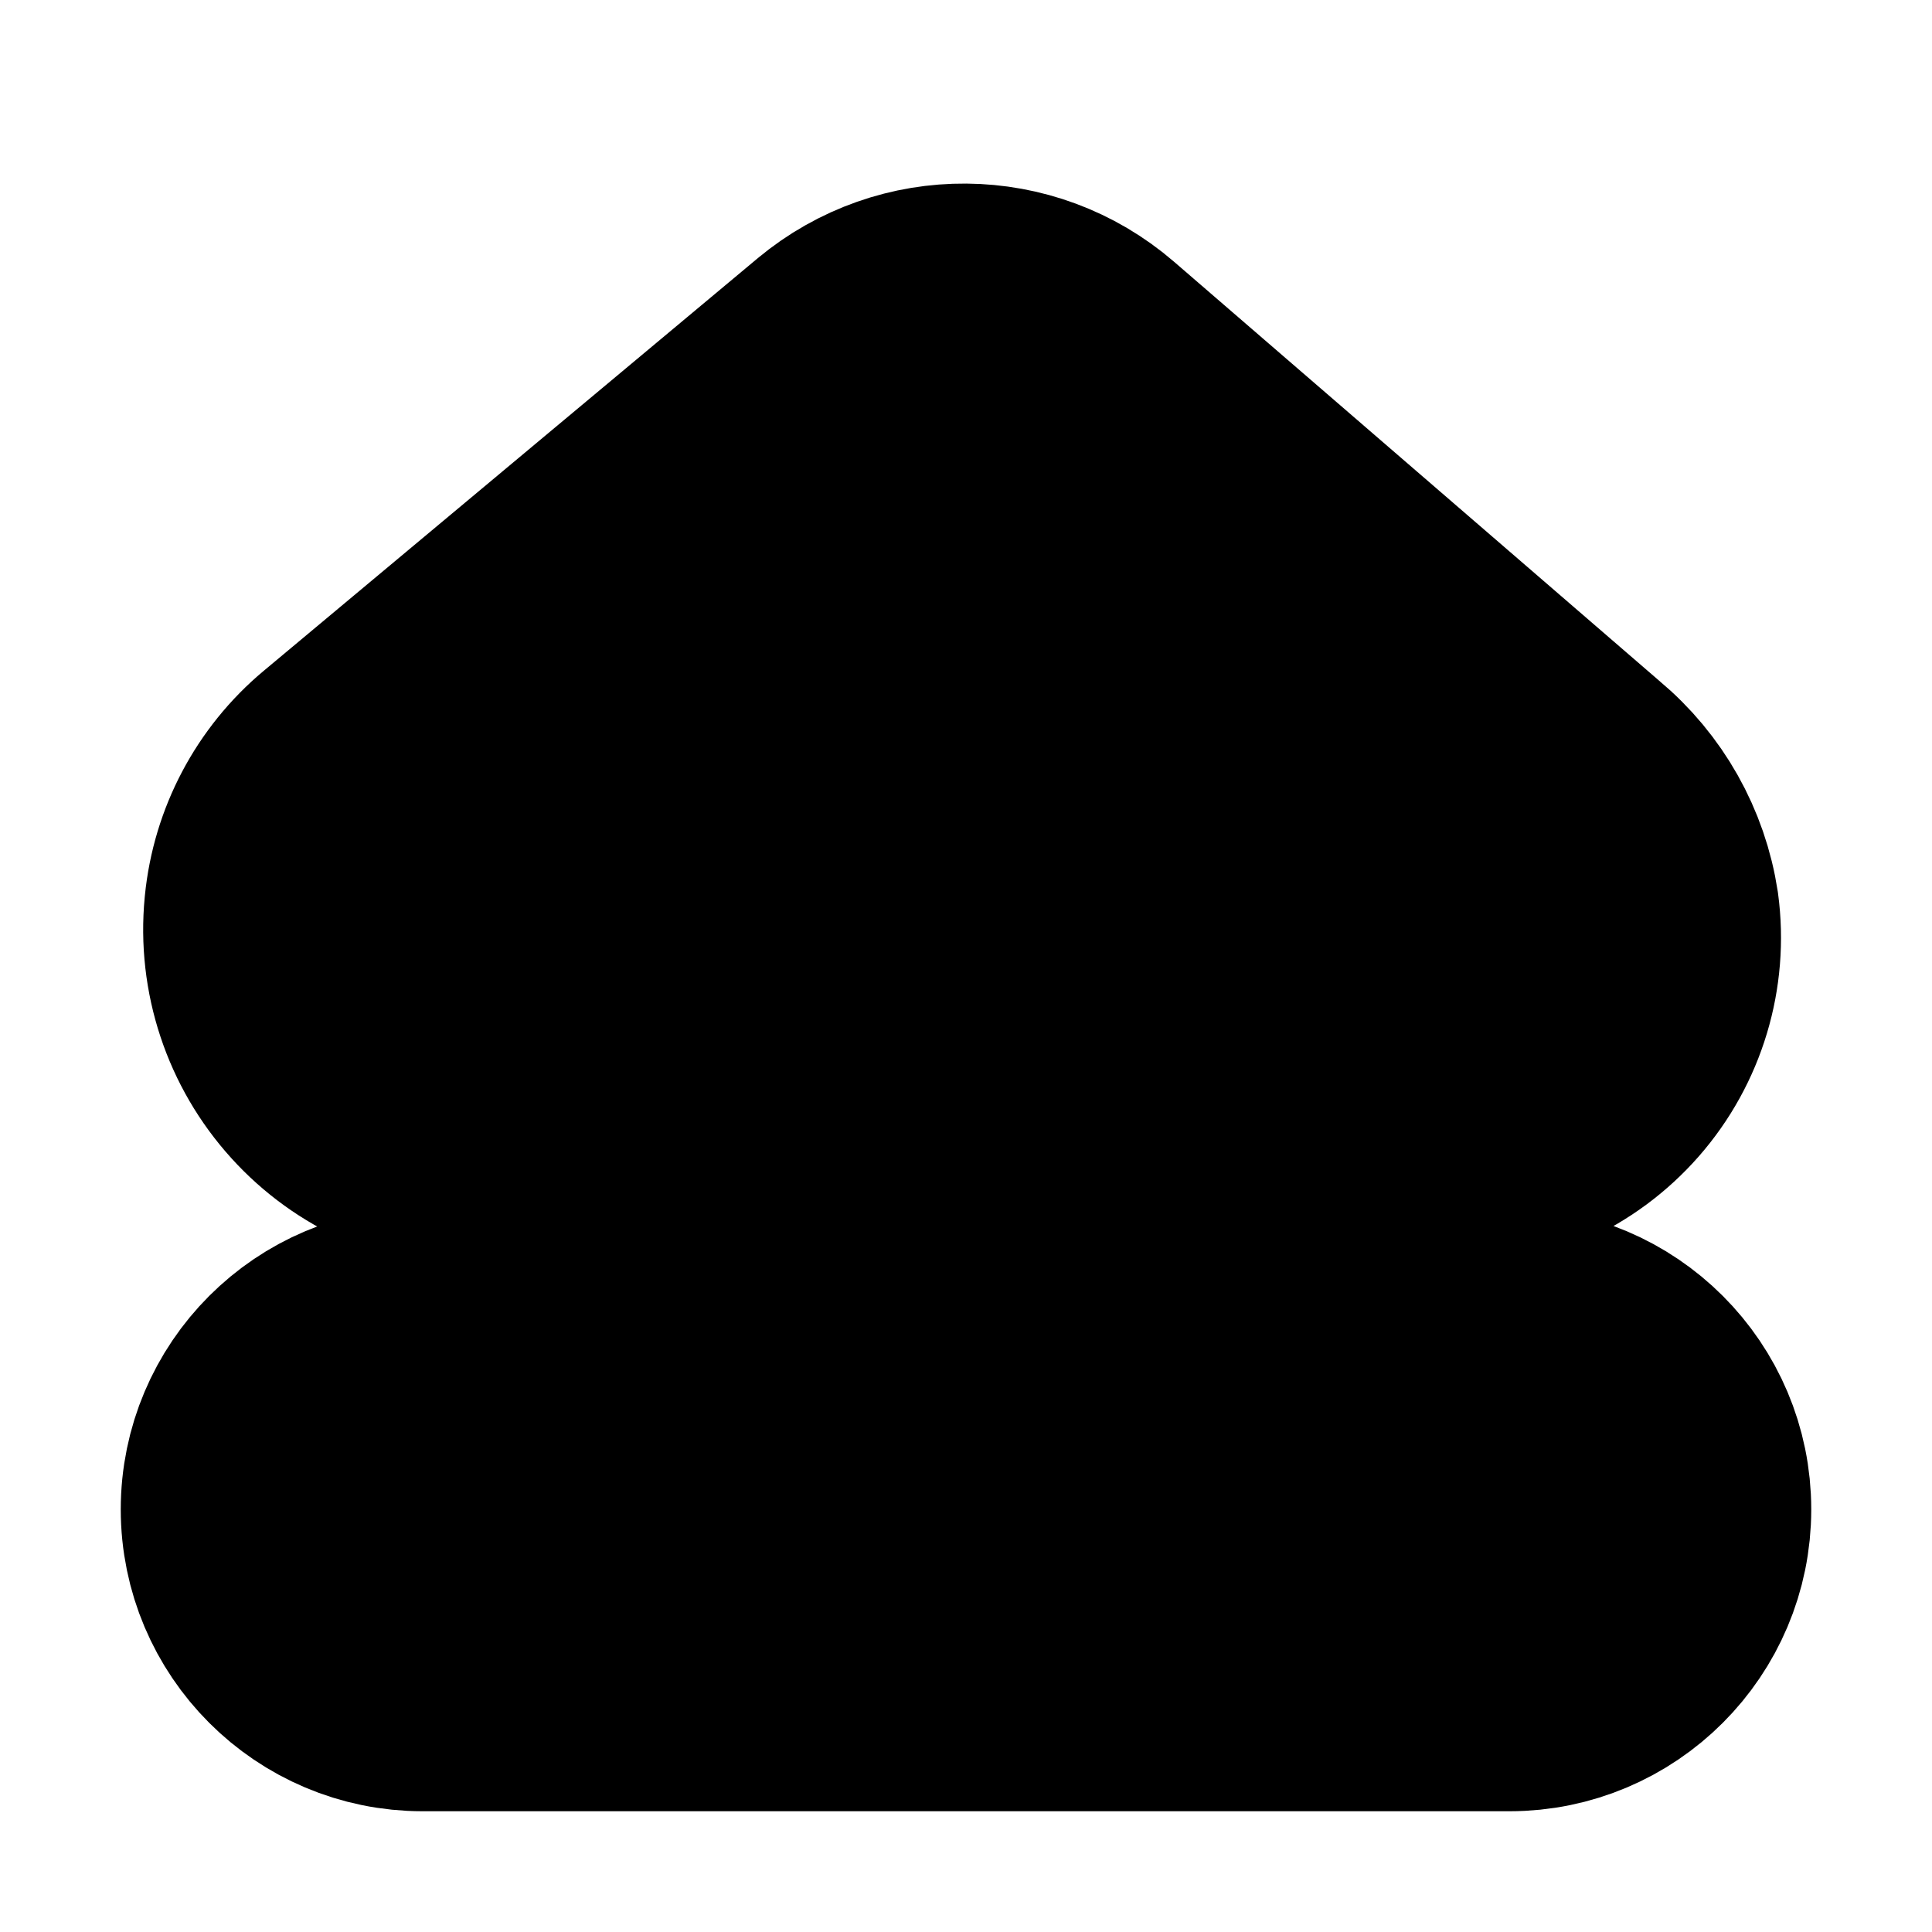
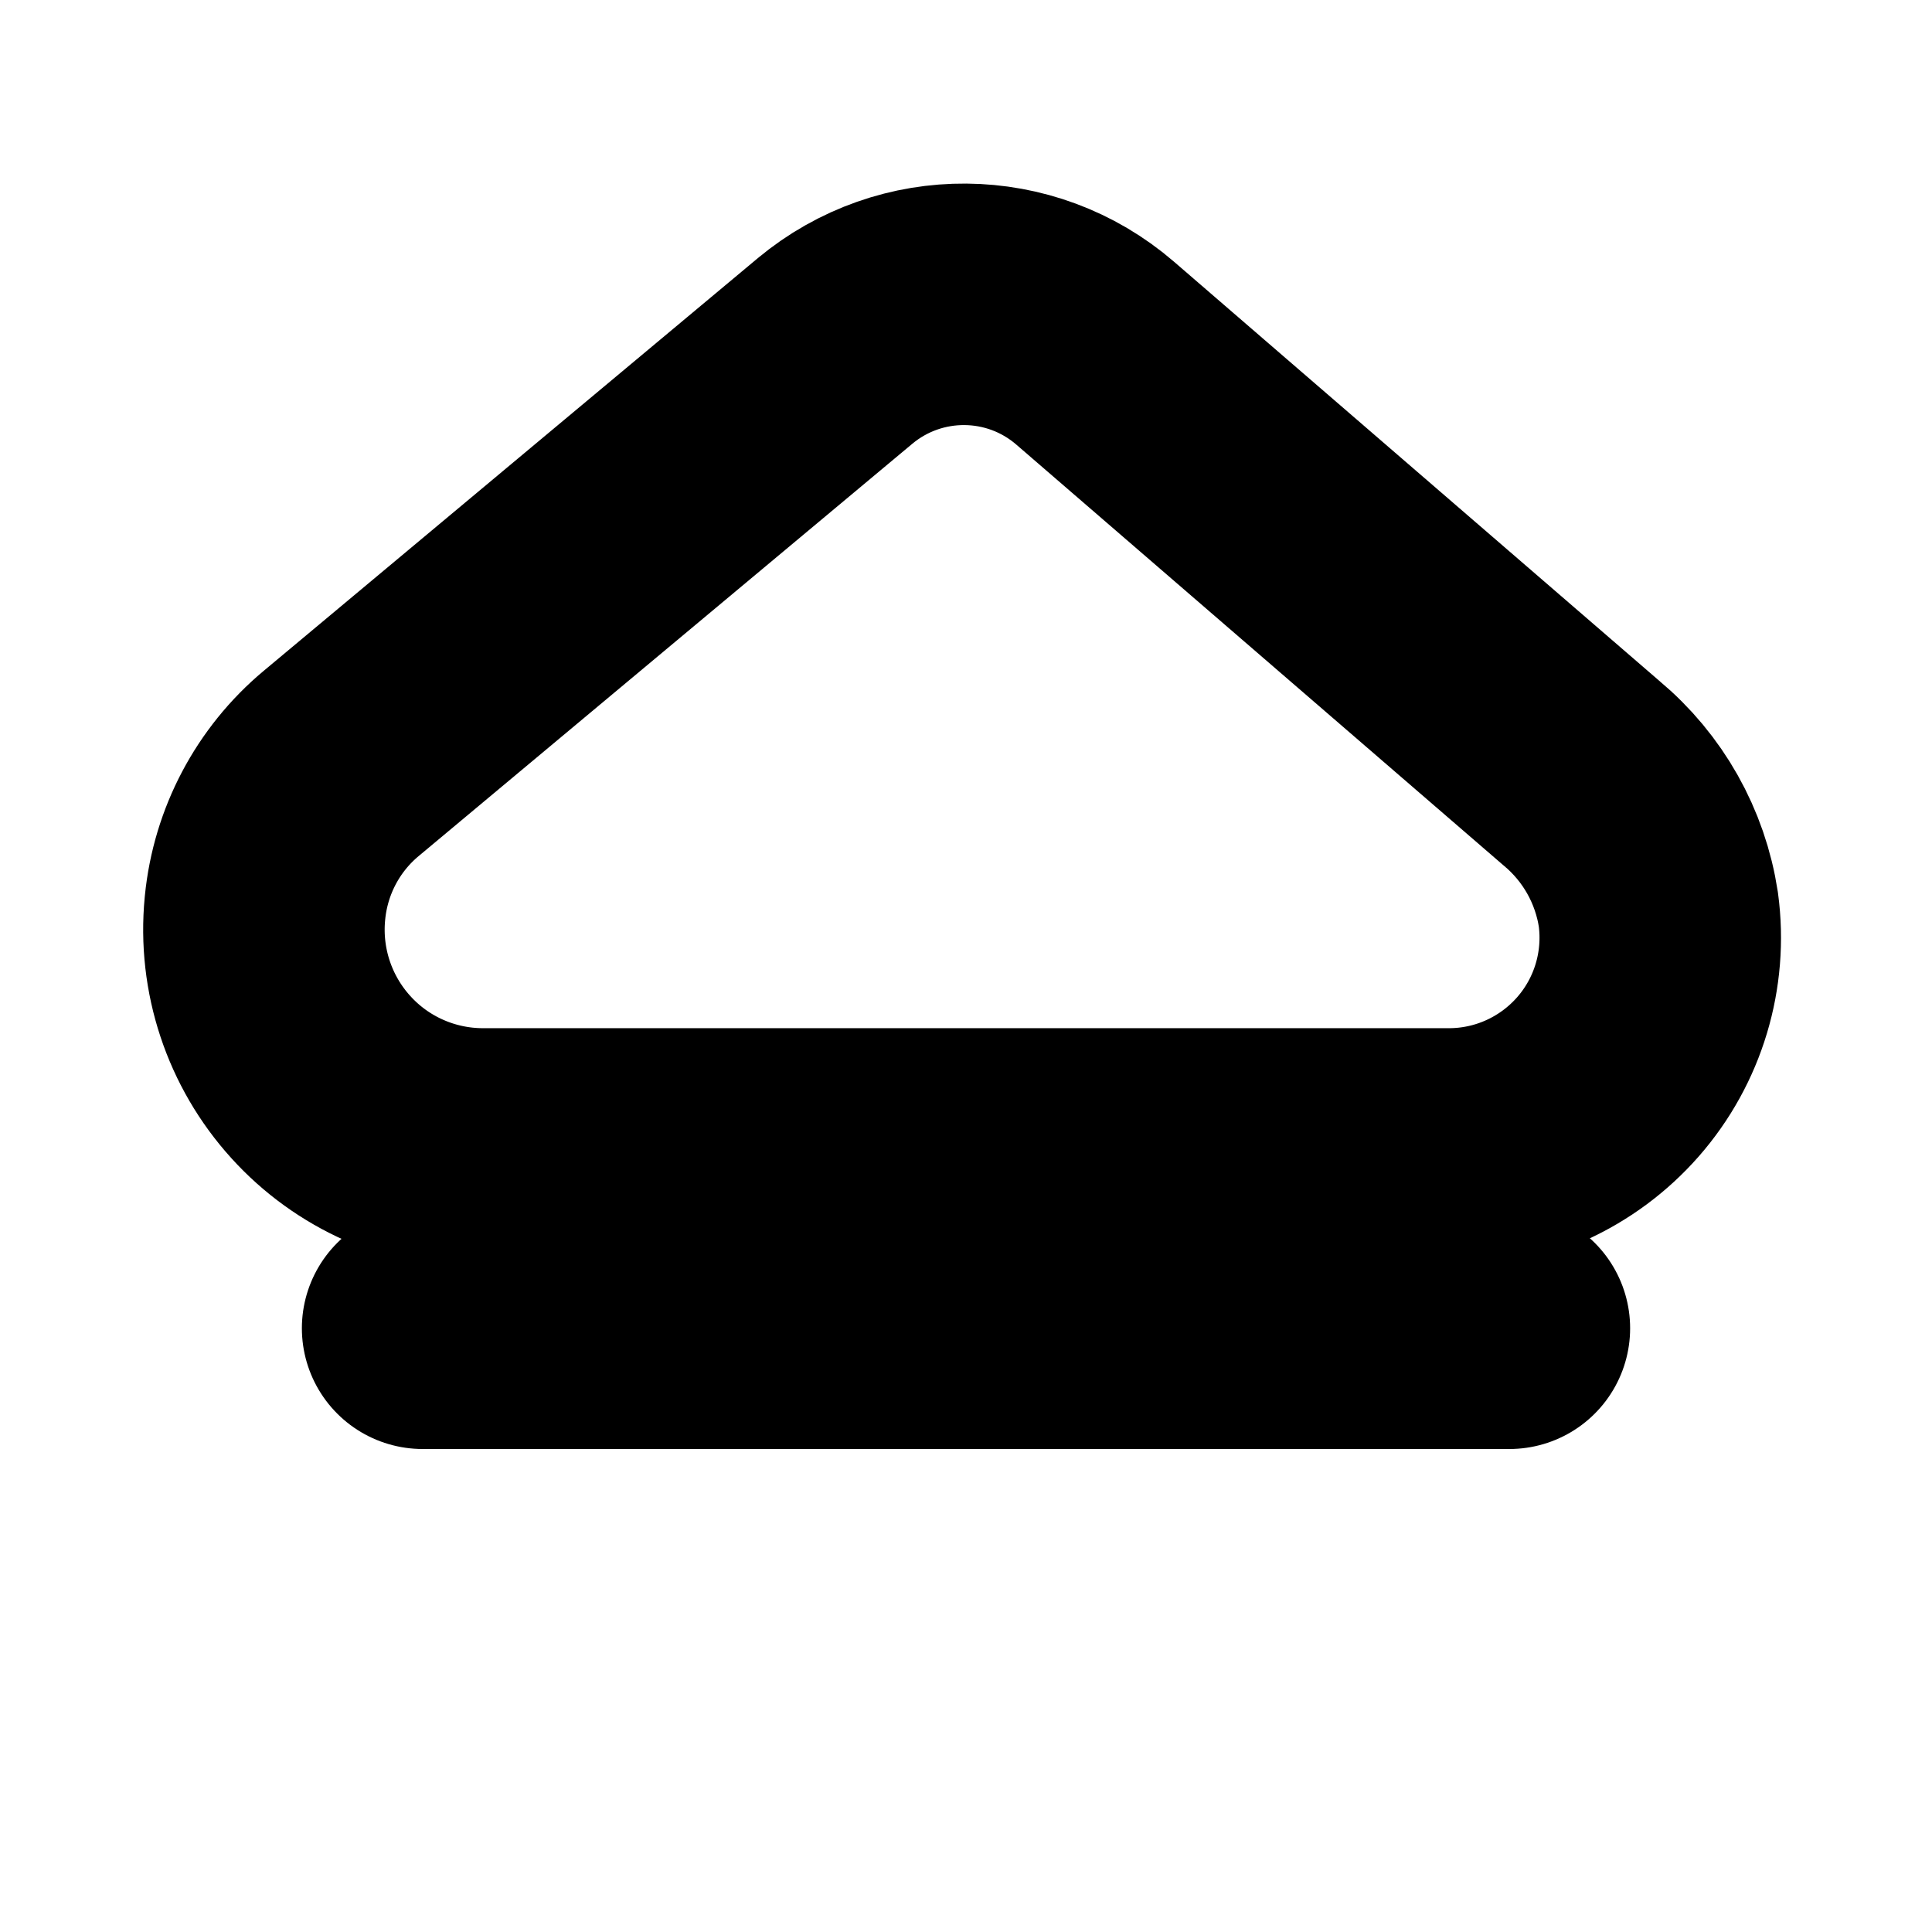
- <svg xmlns="http://www.w3.org/2000/svg" xmlns:ns1="https://www.gtk.org/grappa" width="16" height="16" ns1:version="1" ns1:state="1" ns1:keywords="media-eject playback eject playback">
-   <path id="path0" fill="none" stroke="url(&quot;#gpa:foreground&quot;) rgb(0,0,0)" stroke-width="2" stroke-linecap="round" stroke-linejoin="round" d="M 2 12.5 C 2 13.328, 2.672 14, 3.5 14 L 12.5 14 C 13.328 14, 14 13.328, 14 12.5 C 14 11.672, 13.328 11, 12.5 11 L 3.5 11 C 2.672 11, 2 11.672, 2 12.5 Z M 6.915 2.907 L 2.825 6.323 C 2.467 6.622, 2.241 7.05, 2.195 7.515 L 2.194 7.525 C 2.145 8.034, 2.313 8.541, 2.657 8.92 C 3 9.299, 3.488 9.515, 4 9.515 L 12 9.515 C 12.504 9.515, 12.984 9.297, 13.317 8.917 C 13.649 8.538, 13.801 8.033, 13.734 7.533 C 13.667 7.091, 13.44 6.689, 13.097 6.403 L 9.07 2.925 C 8.453 2.392, 7.541 2.385, 6.915 2.907" ns1:stroke-width="0.5 2 3" ns1:stroke="foreground" ns1:fill="none" ns1:states="0 2" ns1:transition-type="fade" ns1:transition-duration="200ms">
-   </path>
-   <path id="path1" fill="url(&quot;#gpa:foreground&quot;) rgb(0,0,0)" fill-rule="nonzero" stroke="none" d="M 2 12.5 C 2 13.328, 2.672 14, 3.5 14 L 12.5 14 C 13.328 14, 14 13.328, 14 12.5 C 14 11.672, 13.328 11, 12.5 11 L 3.5 11 C 2.672 11, 2 11.672, 2 12.5 Z M 6.915 2.907 L 2.825 6.323 C 2.467 6.622, 2.241 7.05, 2.195 7.515 L 2.194 7.525 C 2.145 8.034, 2.313 8.541, 2.657 8.92 C 3 9.299, 3.488 9.515, 4 9.515 L 12 9.515 C 12.504 9.515, 12.984 9.297, 13.317 8.917 C 13.649 8.538, 13.801 8.033, 13.734 7.533 C 13.667 7.091, 13.44 6.689, 13.097 6.403 L 9.07 2.925 C 8.453 2.392, 7.541 2.385, 6.915 2.907" ns1:states="1 2" ns1:transition-type="fade" ns1:transition-duration="200ms">
-   </path>
+ <svg xmlns:ns0="https://www.gtk.org/grappa" width="16" height="16" ns0:version="1" ns0:keywords="media playback eject">
+   <path d="M 6.915 2.907 L 2.825 6.323 C 2.467 6.622, 2.241 7.05, 2.195 7.515 L 2.194 7.525 C 2.145 8.034, 2.313 8.541, 2.657 8.92 C 3 9.299, 3.488 9.515, 4 9.515 L 12 9.515 C 12.504 9.515, 12.984 9.297, 13.317 8.917 C 13.649 8.538, 13.801 8.033, 13.734 7.533 C 13.667 7.091, 13.44 6.689, 13.097 6.403 L 9.07 2.925 C 8.453 2.392, 7.541 2.385, 6.915 2.907" id="path0" stroke-width="2" stroke-linecap="round" stroke-linejoin="round" stroke="rgb(0,0,0)" fill="none" class="foreground-stroke transparent-fill" />
+   <path d="M 3.5 11 L 12.5 11 O 14 11, 14 12.5, 0.707 O 14 14, 12.5 14, 0.707 L 3.5 14 O 2 14, 2 12.5, 0.707 O 2 11, 3.5 11, 0.707 Z" id="path1" stroke-width="2" stroke-linecap="round" stroke-linejoin="round" stroke="rgb(0,0,0)" fill="none" class="foreground-stroke transparent-fill" />
</svg>
